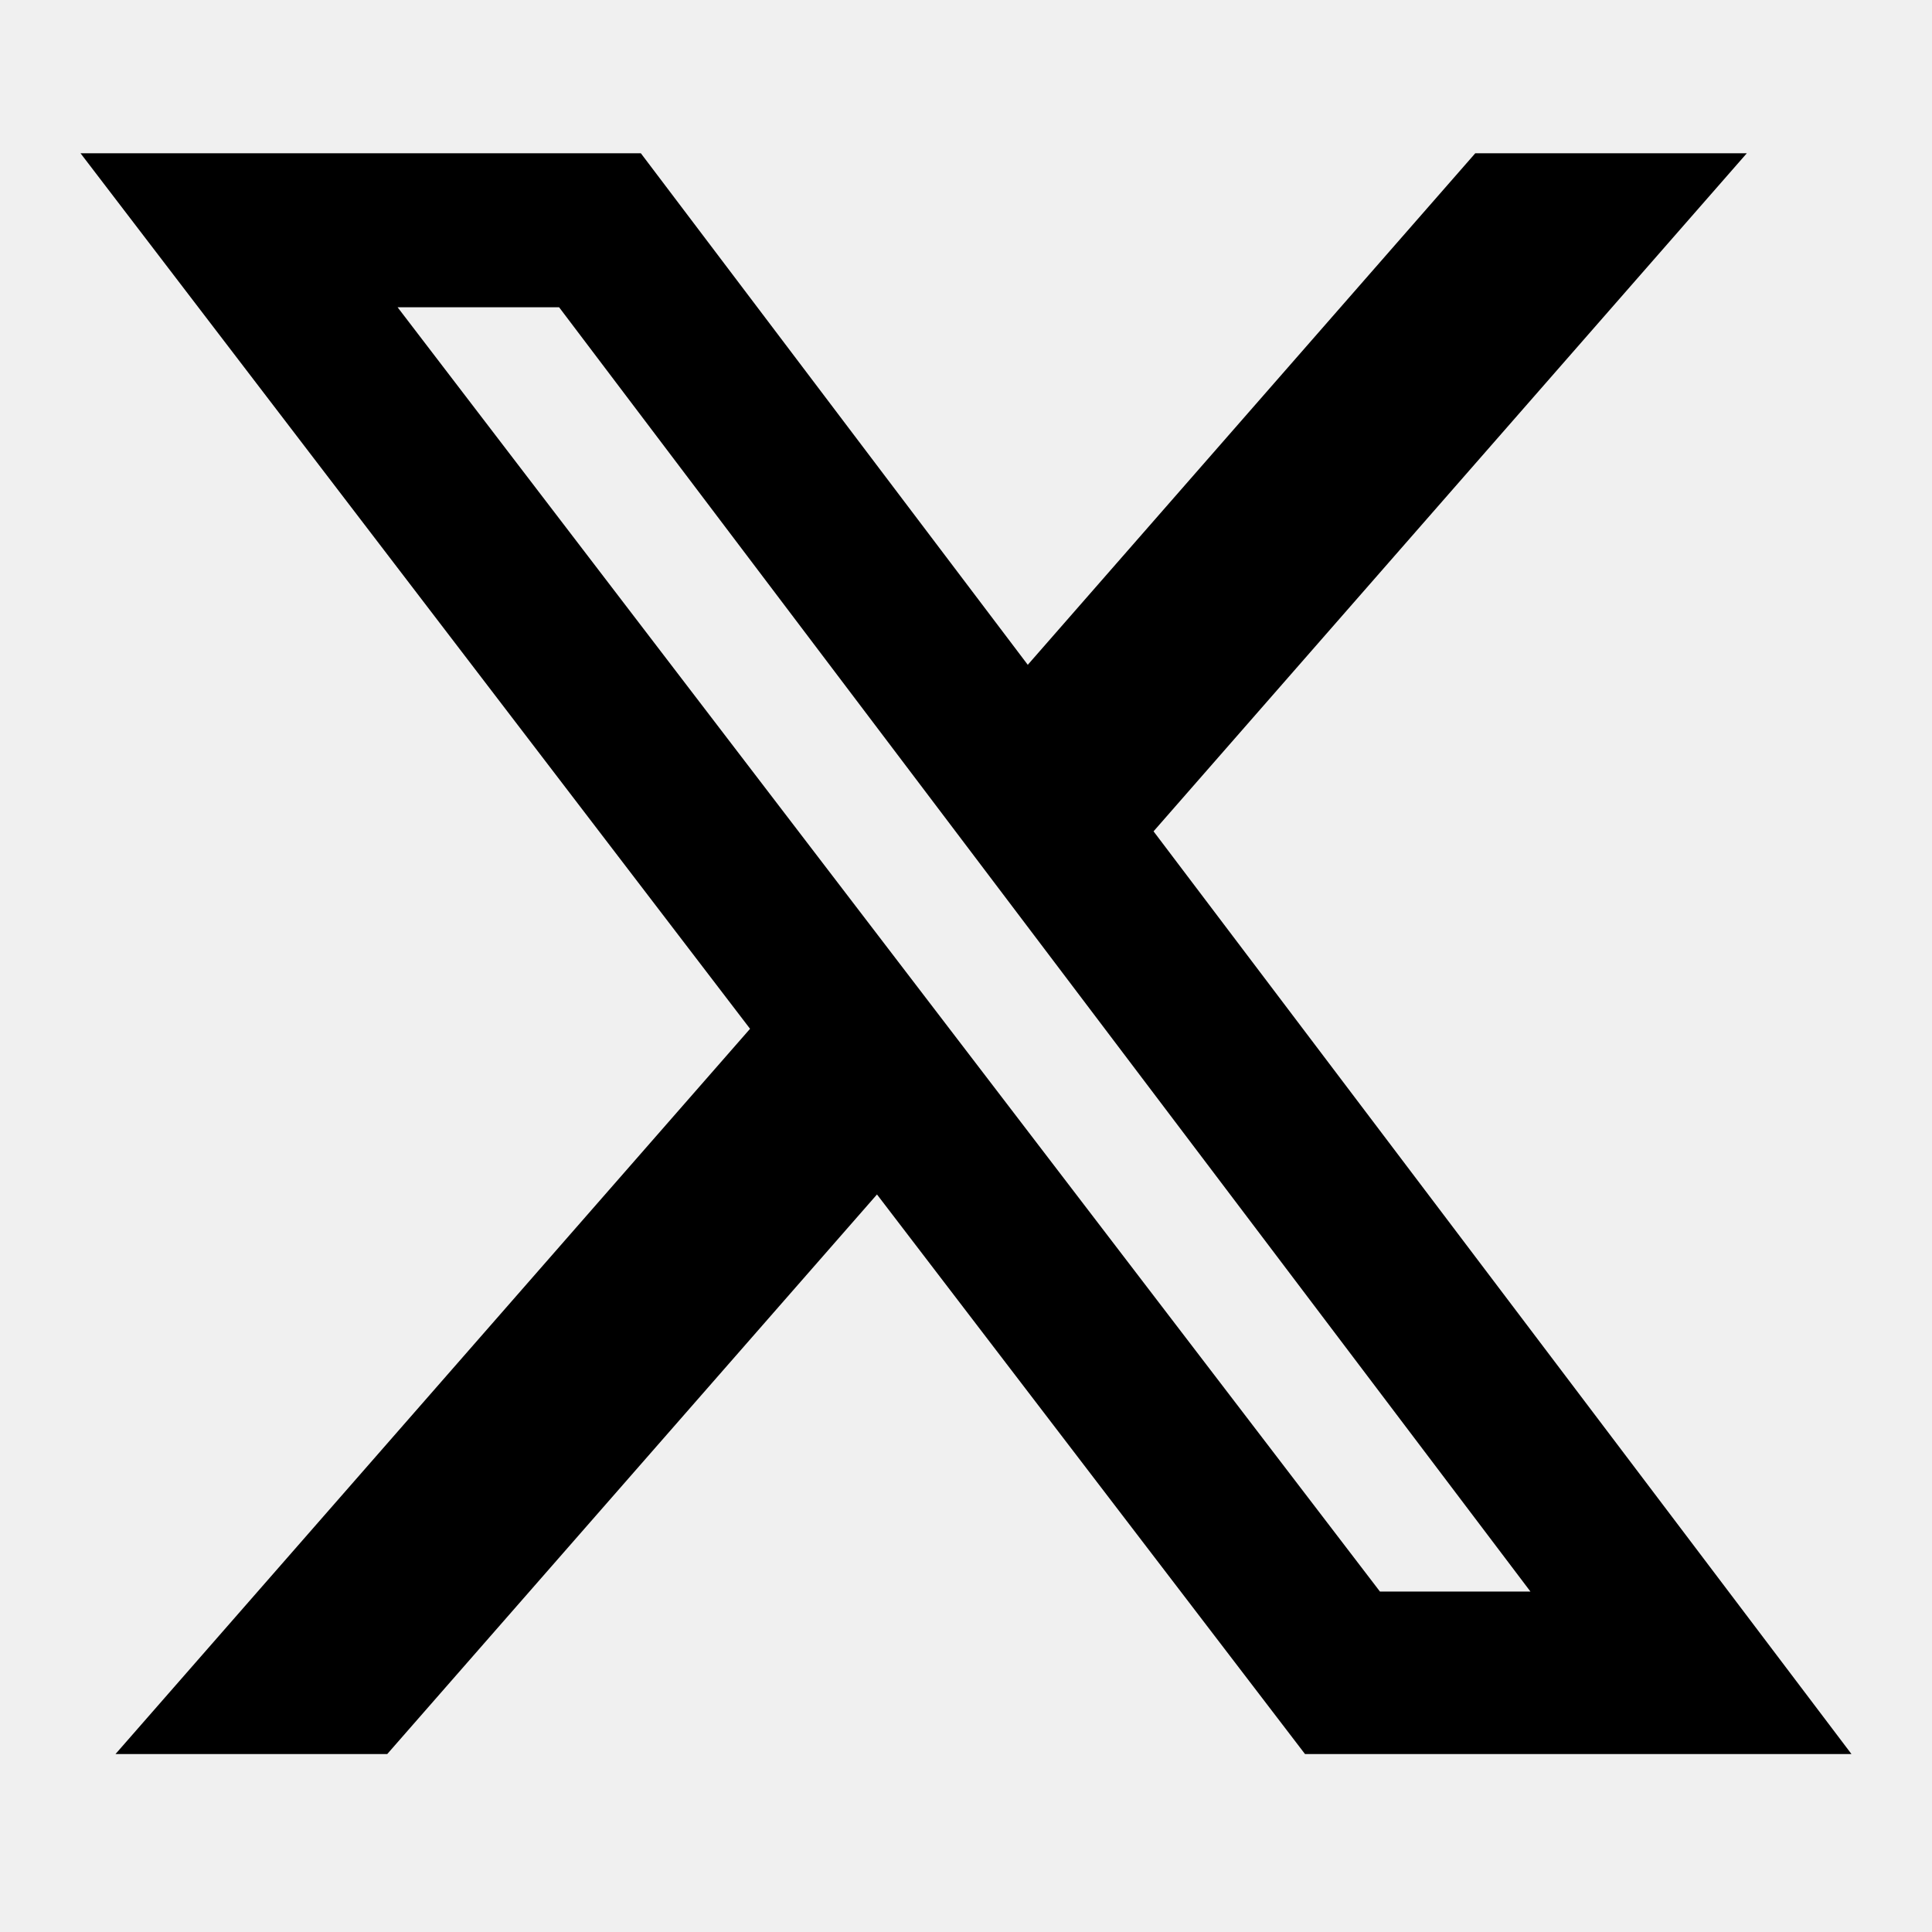
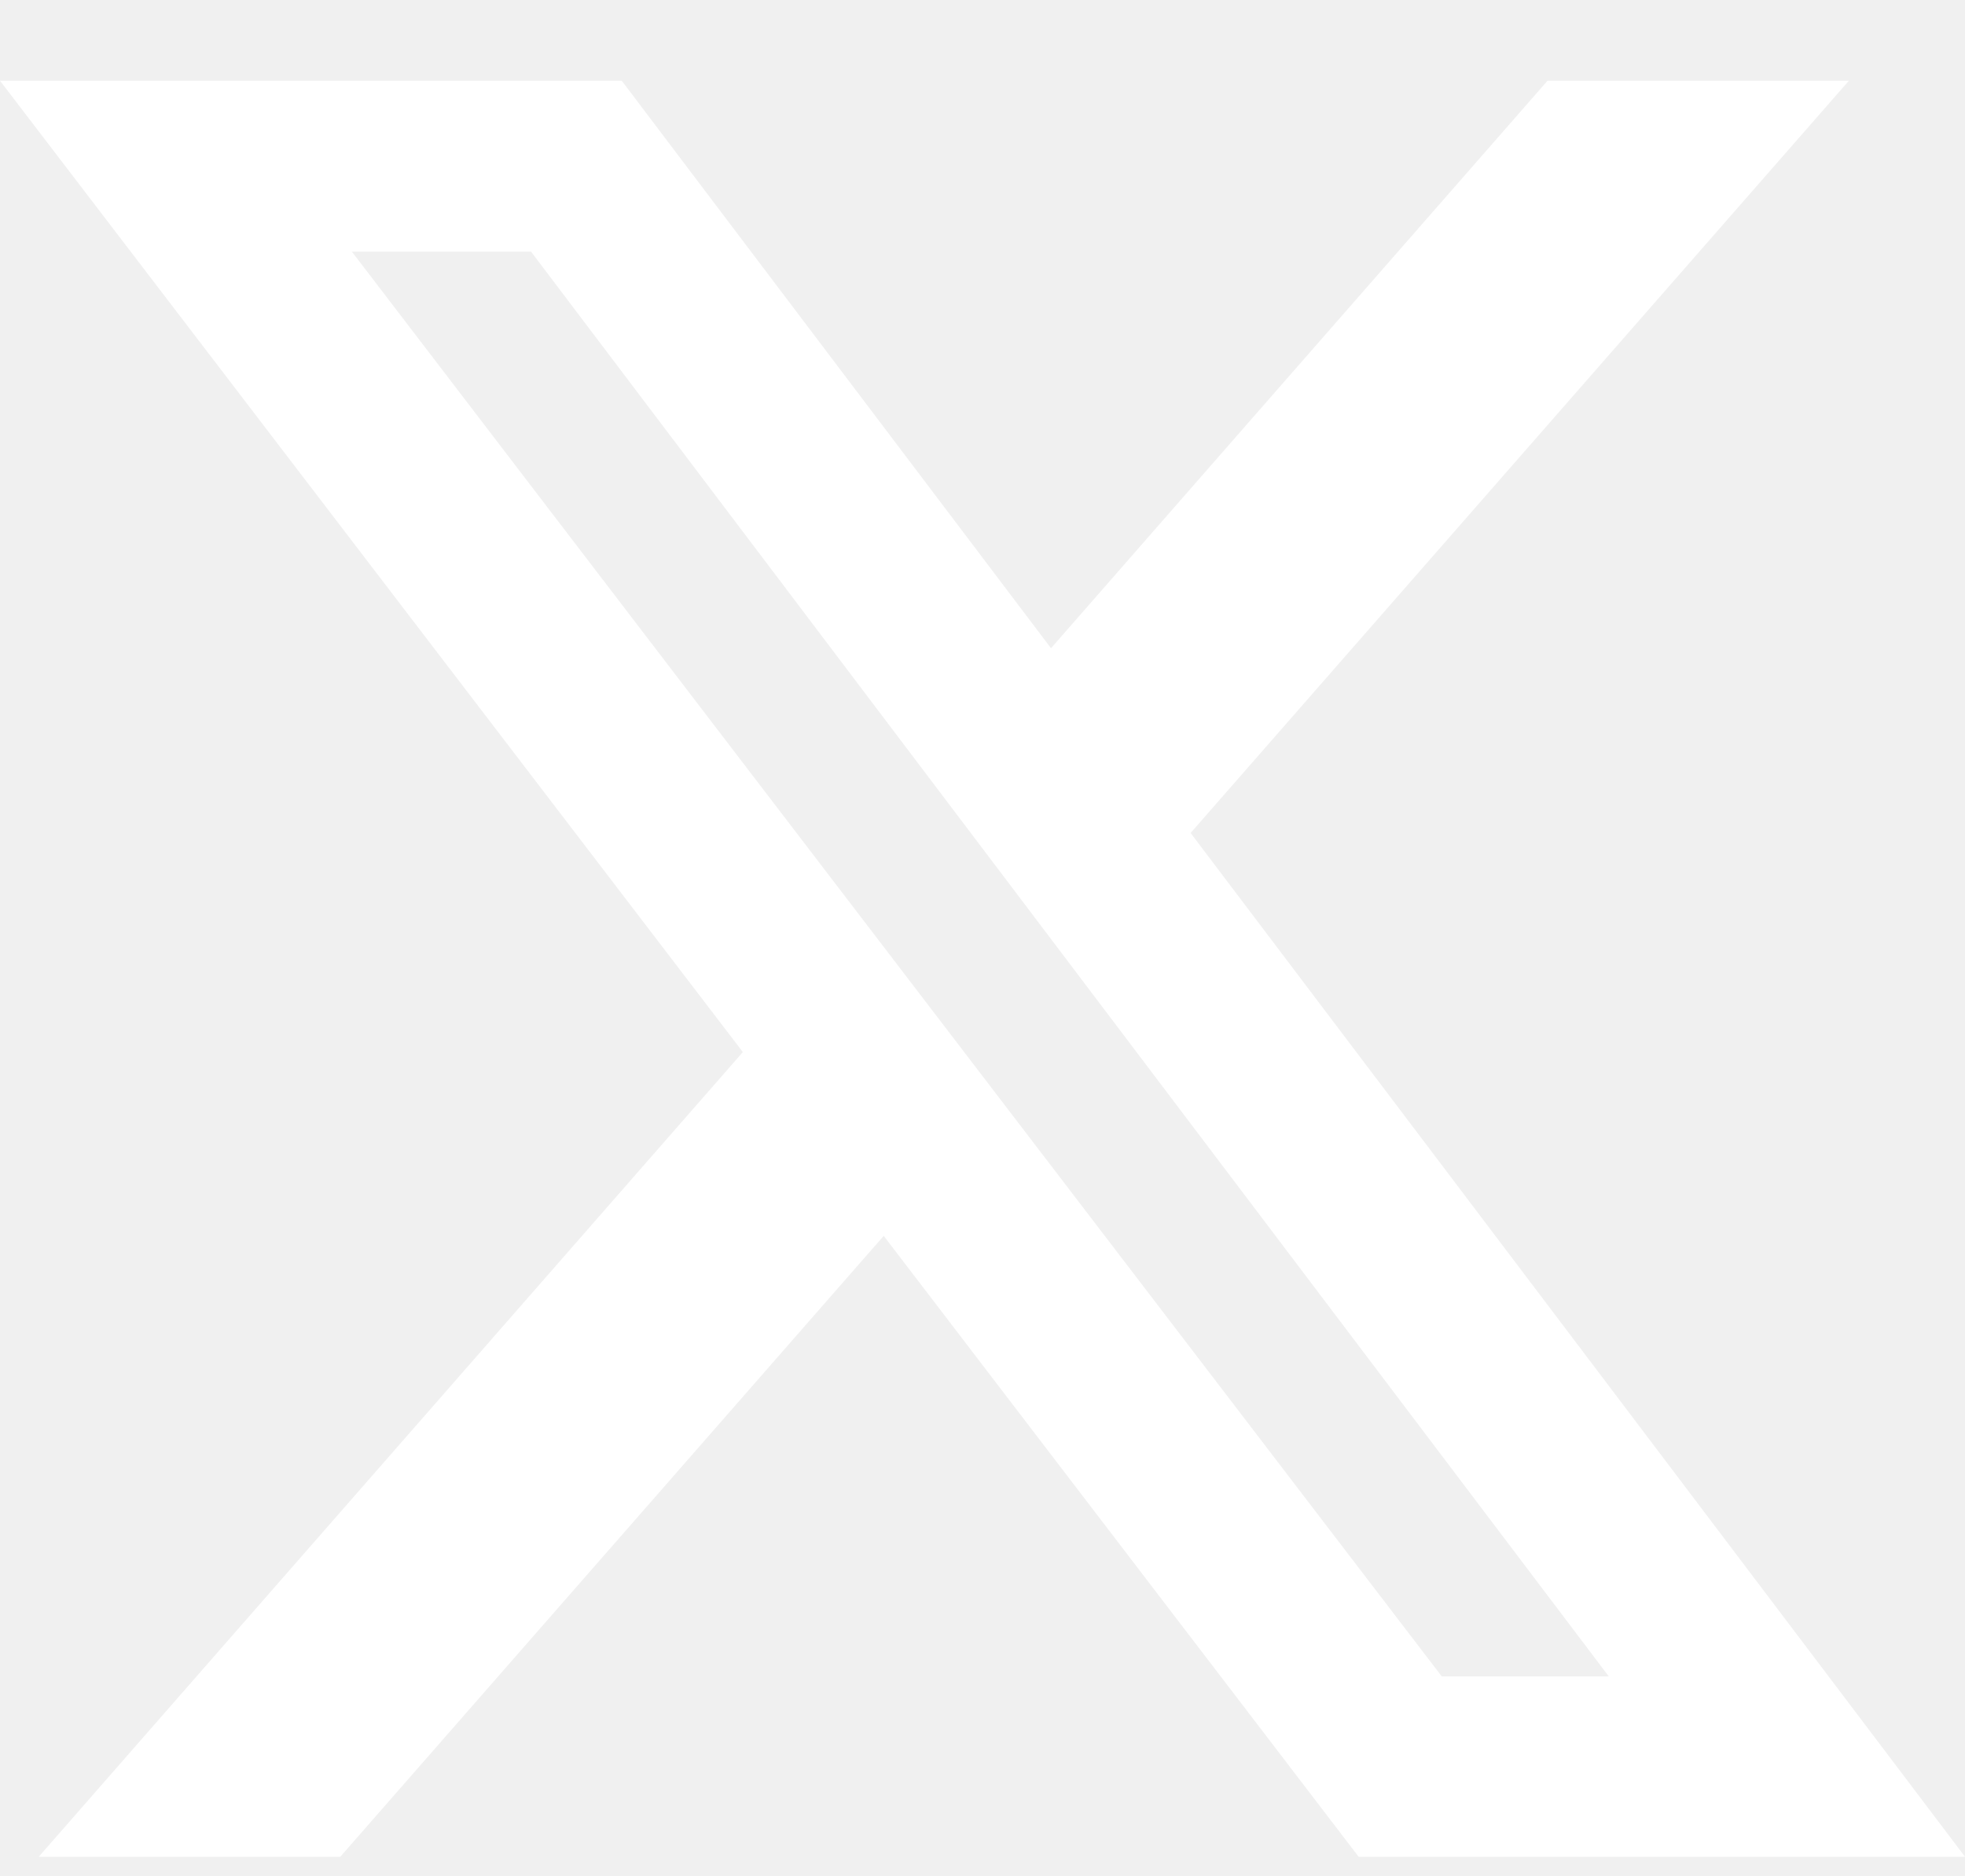
- <svg xmlns="http://www.w3.org/2000/svg" width="40" height="40" viewBox="0 0 40 40" fill="none">
-   <path d="M30.544 3.173H36.166L23.883 17.212L38.333 36.316H27.019L18.157 24.73L8.017 36.316H2.391L15.529 21.3L1.667 3.173H13.268L21.279 13.764L30.544 3.173ZM28.57 32.951H31.686L11.576 6.362H8.232L28.57 32.951Z" fill="black" />
+ <svg xmlns="http://www.w3.org/2000/svg" width="22" height="21" viewBox="0 0 22 21" fill="none">
+   <path d="M17.326 0.904H20.7L13.33 9.327L22 20.79H15.211L9.894 13.838L3.81 20.79H0.434L8.317 11.78L0 0.904H6.961L11.767 7.258L17.326 0.904ZM16.142 18.771H18.012L5.945 2.817H3.939L16.142 18.771Z" fill="white" />
</svg>
